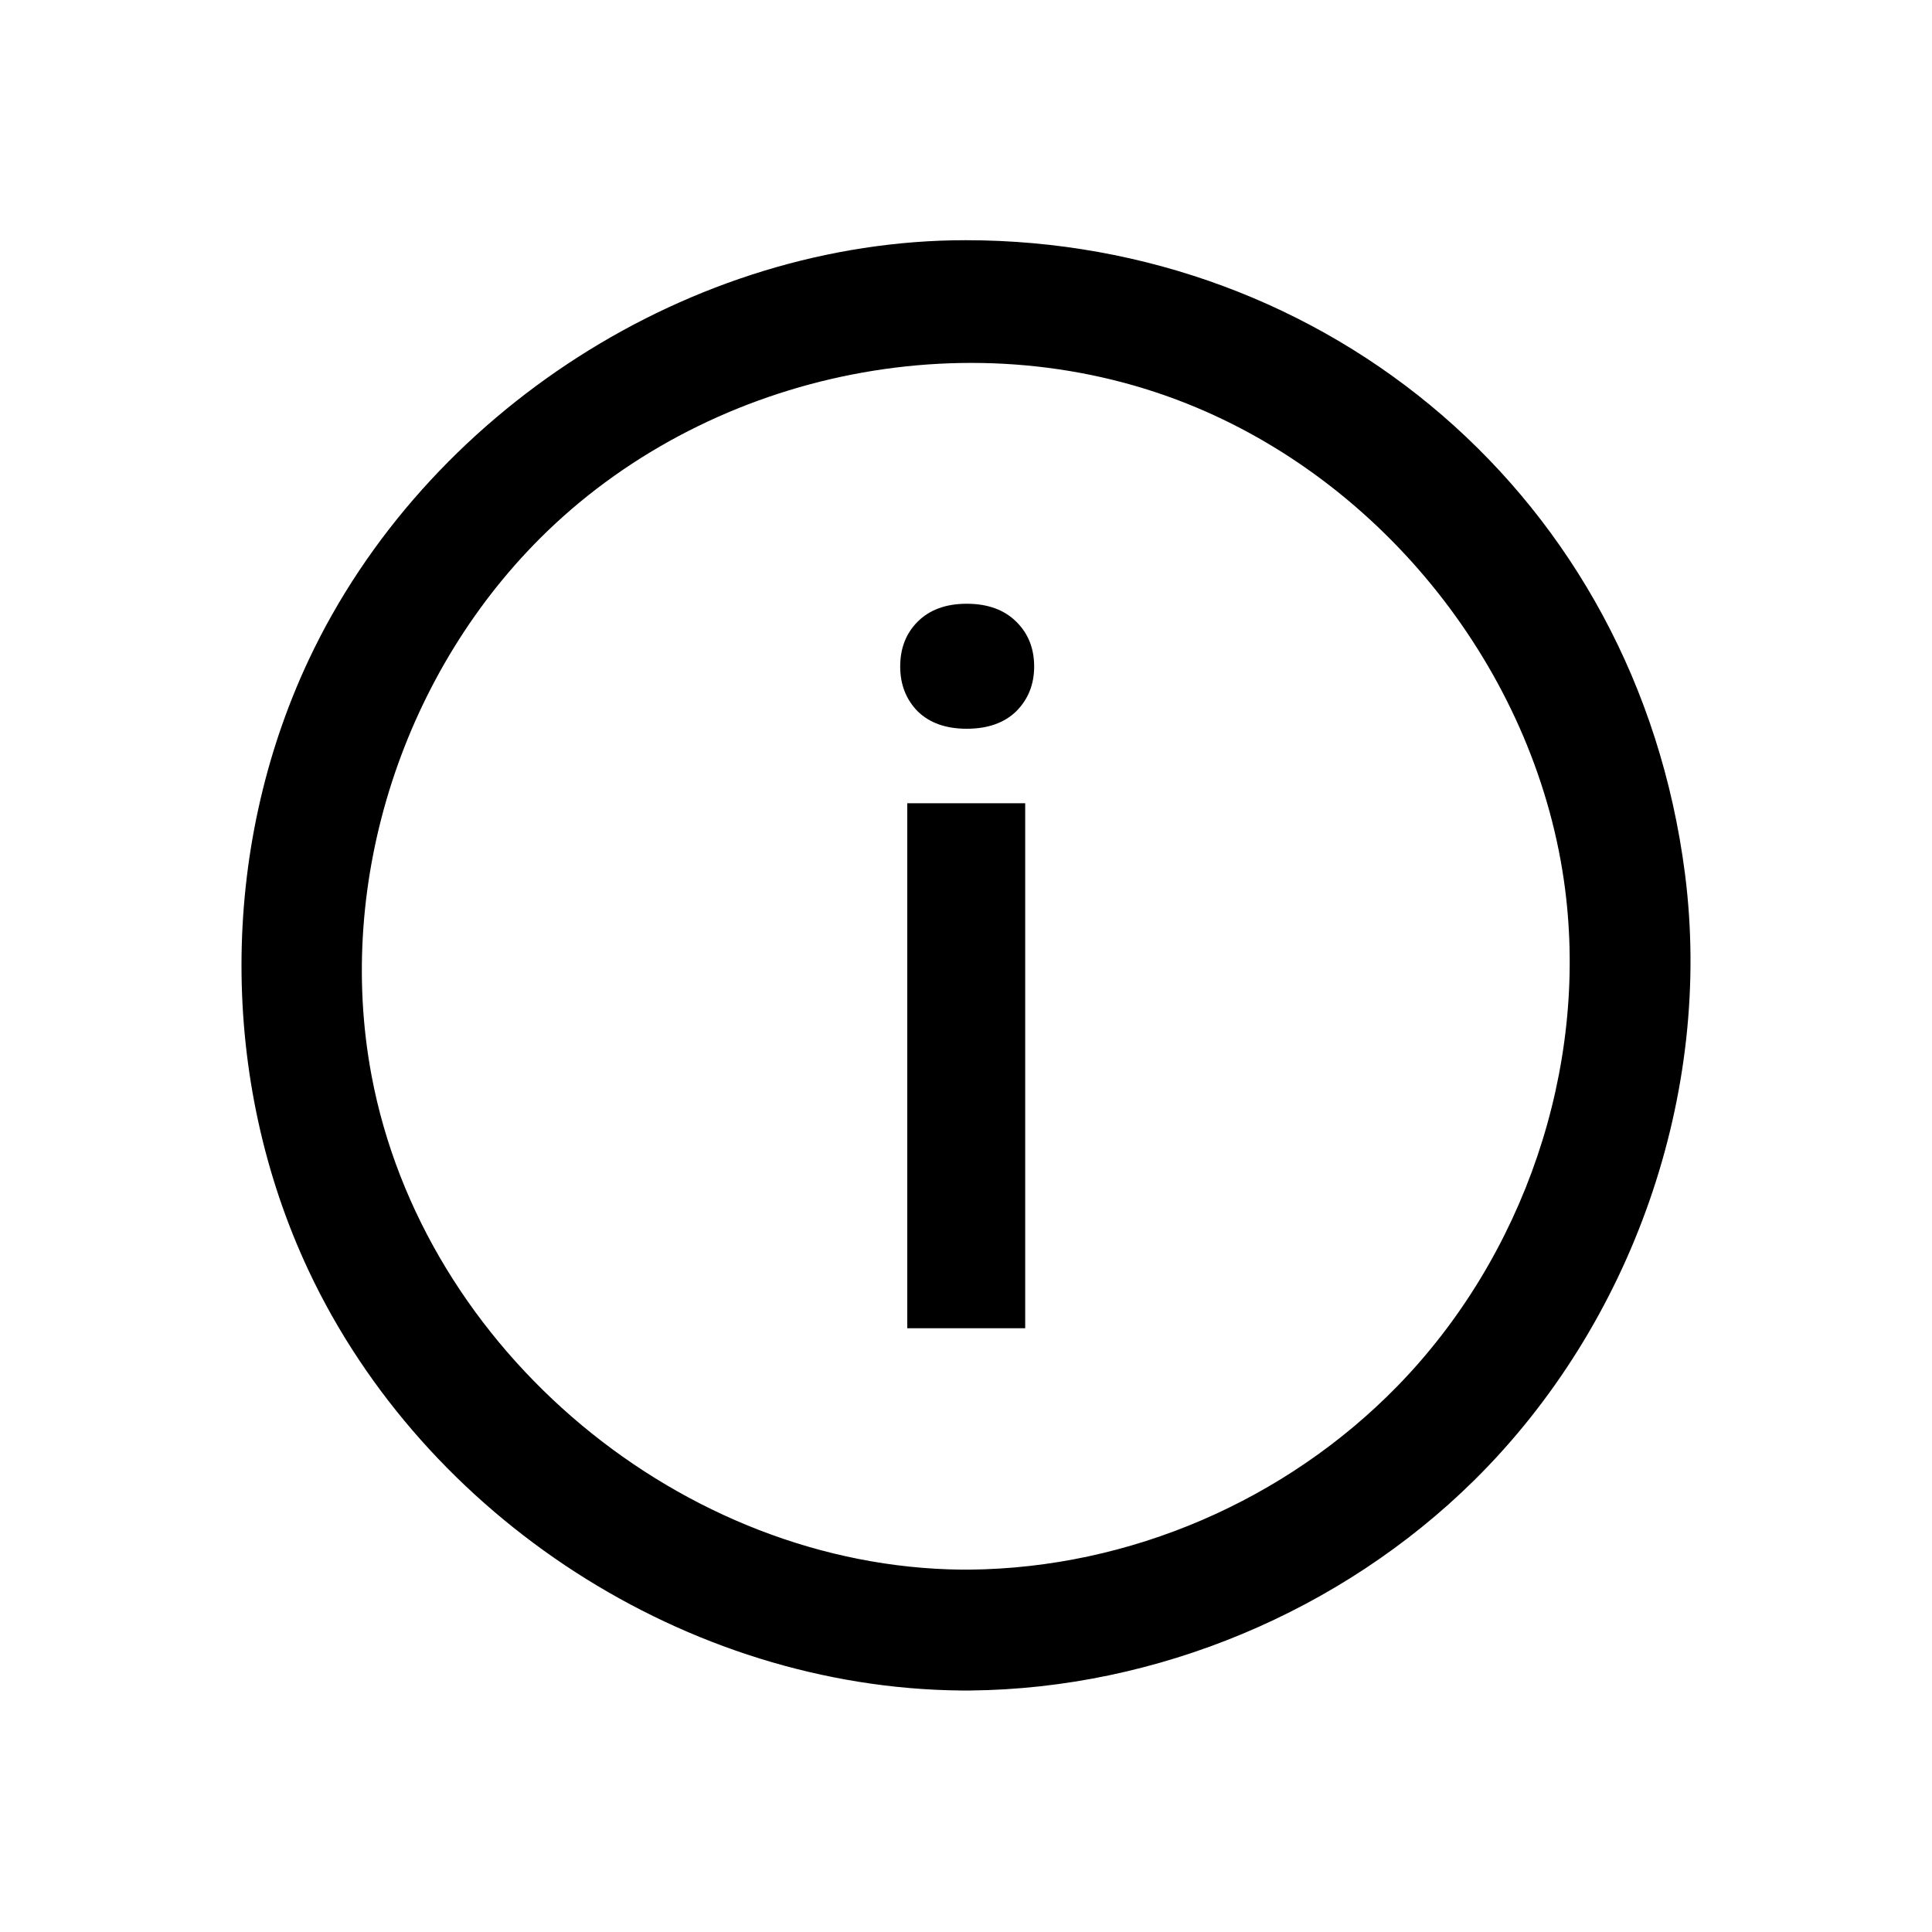
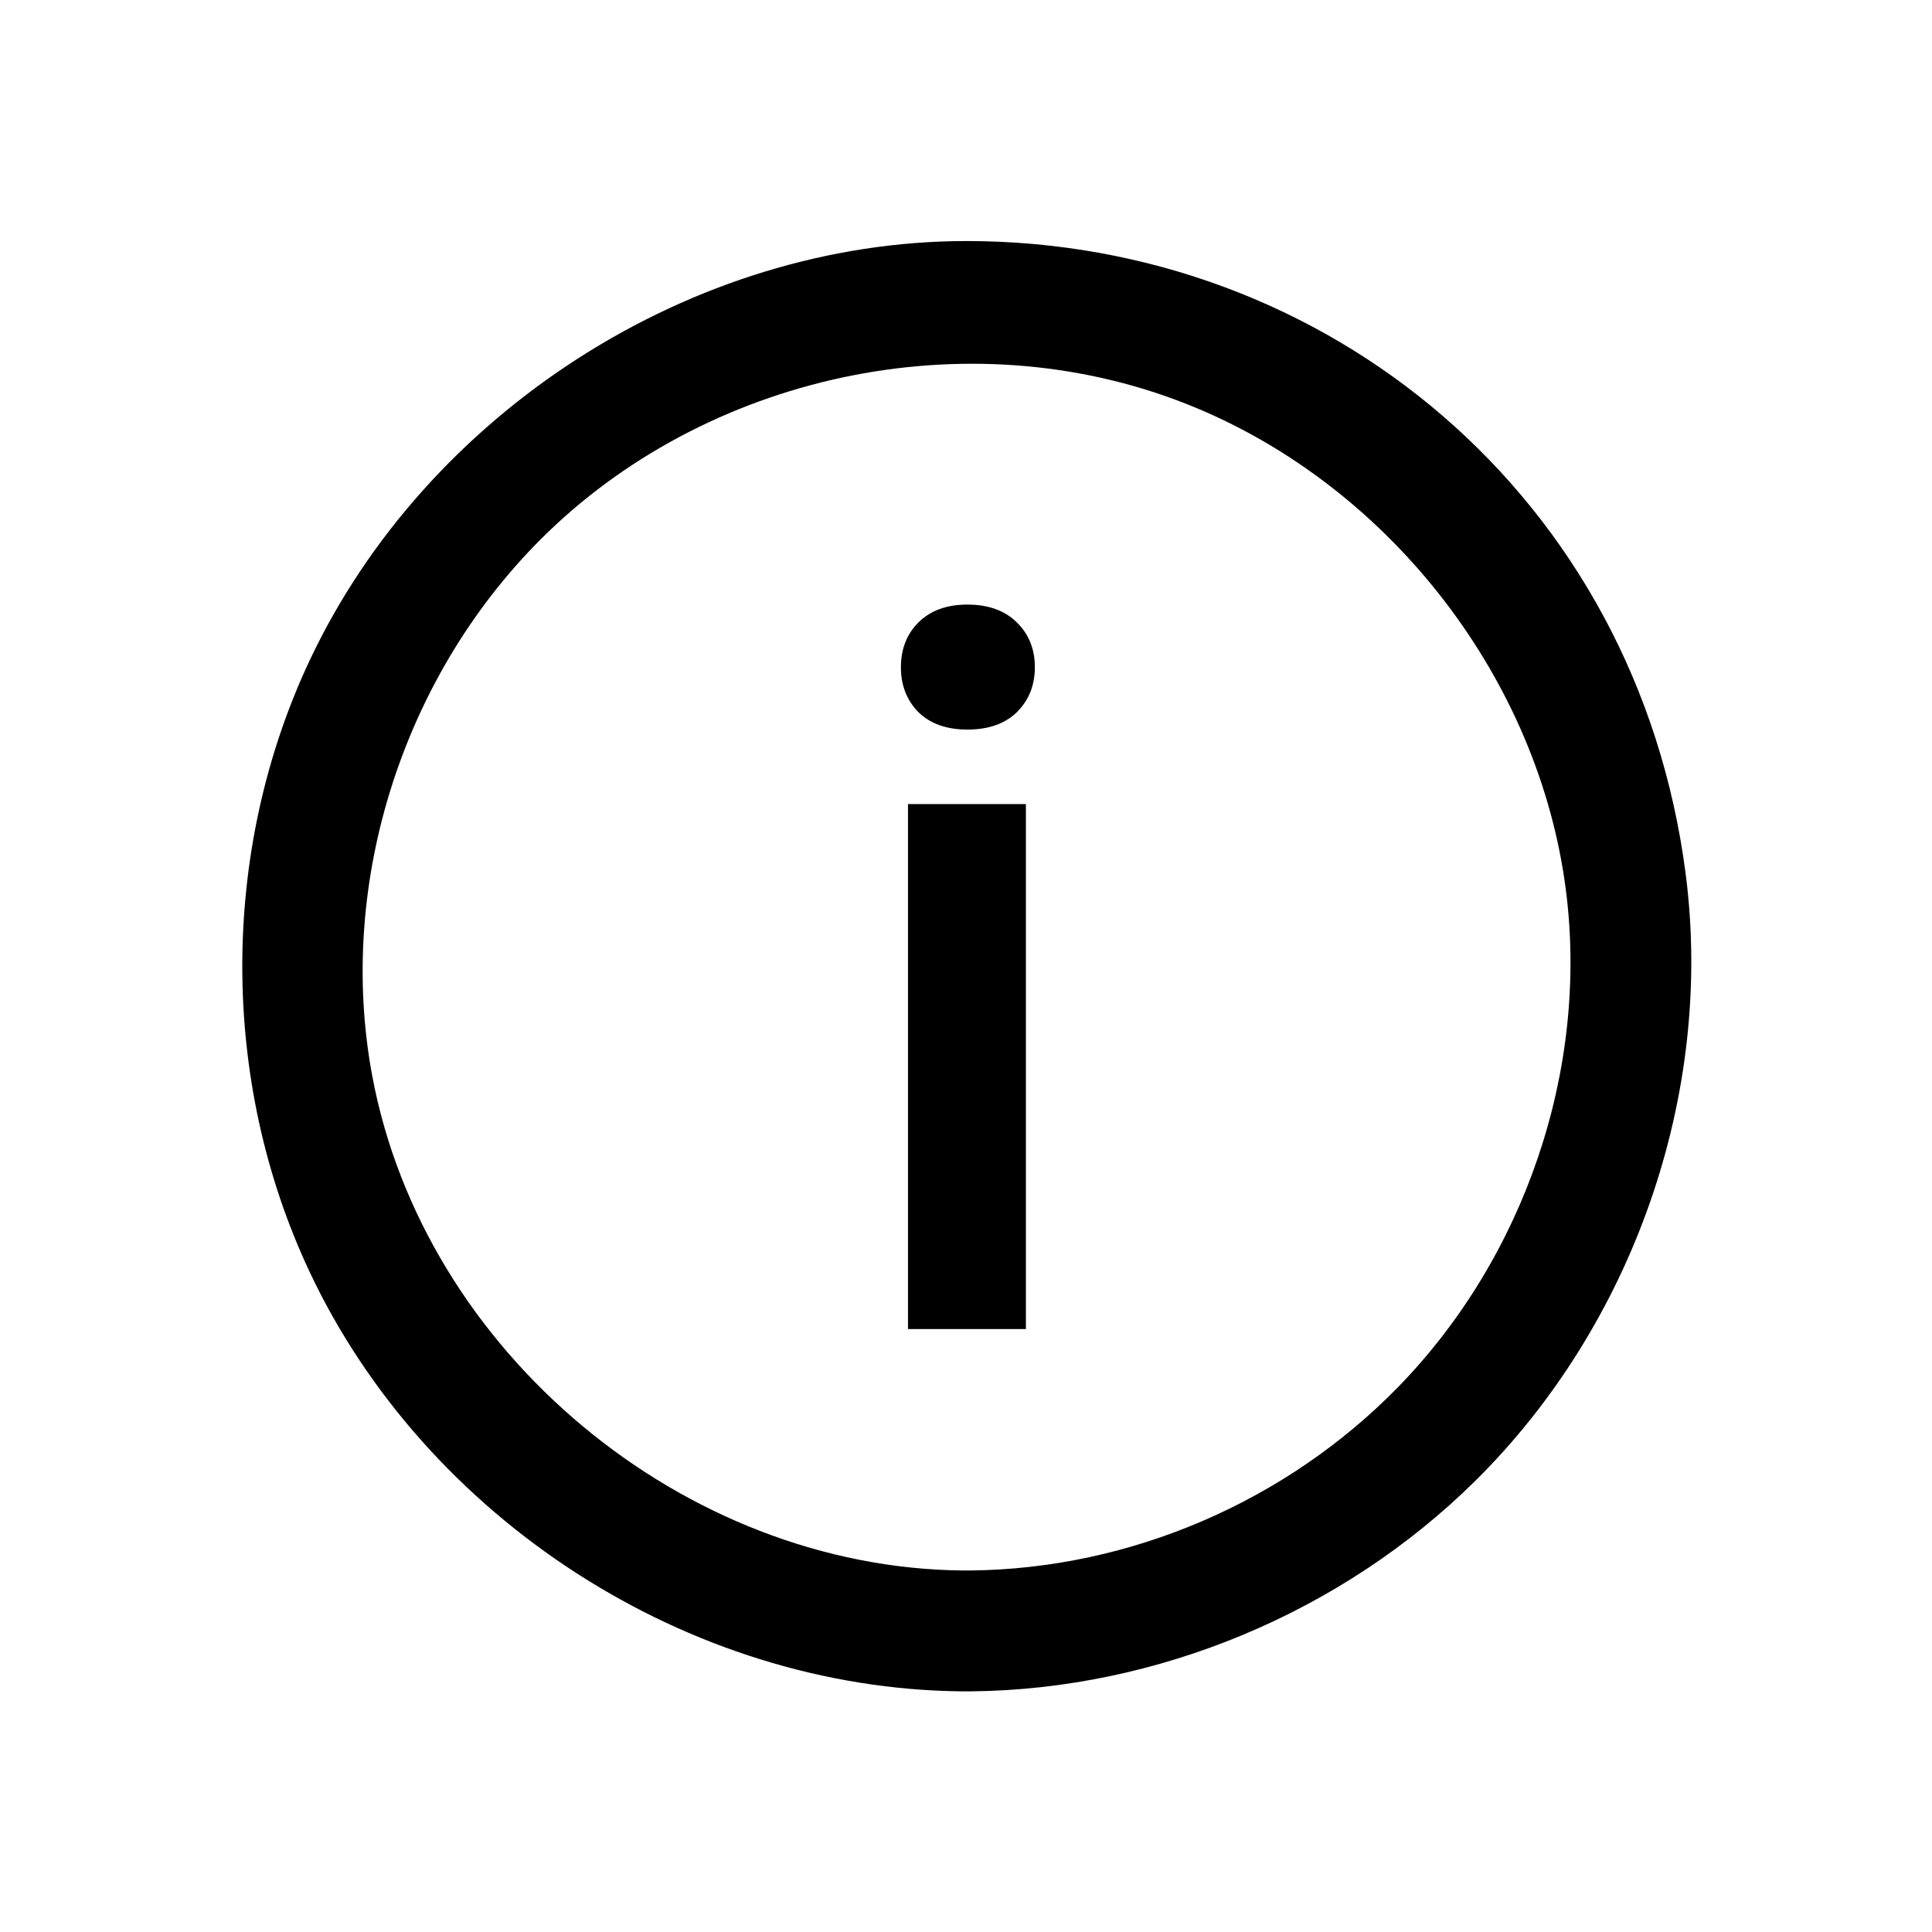
- <svg xmlns="http://www.w3.org/2000/svg" width="100%" height="100%" viewBox="0 0 64 64" version="1.1" xml:space="preserve" style="fill-rule:evenodd;clip-rule:evenodd;stroke-linejoin:round;stroke-miterlimit:1.414;">
-   <g id="info">
-     <path d="M32.142,56c6.179,-0.06 12.297,-2.62 16.696,-6.967c5.225,-5.163 7.916,-12.803 6.978,-20.096c-1.609,-12.499 -11.883,-20.98 -23.828,-20.98c-9.075,0 -17.896,5.677 -21.765,13.909c-2.961,6.303 -2.967,13.911 0,20.225c3.842,8.174 12.517,13.821 21.61,13.909c0.103,0 0.206,0 0.309,0Zm-0.283,-4.004c-9.23,-0.089 -17.841,-7.226 -19.553,-16.377c-1.208,-6.452 1.071,-13.434 5.818,-18.016c5.543,-5.35 14.253,-7.142 21.496,-4.109c6.481,2.713 11.331,9.013 12.225,15.954c0.766,5.95 -1.369,12.185 -5.565,16.48c-3.68,3.767 -8.841,6.017 -14.164,6.068c-0.085,0 -0.171,0 -0.257,0Z" style="fill-rule:nonzero;" />
-     <text x="27.803px" y="44px" style="font-family:'Roboto-Medium', 'Roboto';font-weight:500;font-size:32.922px;">i</text>
+ <svg xmlns="http://www.w3.org/2000/svg" width="100%" height="100%" viewBox="0 0 64 64" version="1.1" xml:space="preserve" style="fill-rule:evenodd;clip-rule:evenodd;stroke-linejoin:round;stroke-miterlimit:2;">
+   <rect id="Icons" x="-576" y="-64" width="1280" height="800" style="fill:none;" />
+   <g id="Icons1">
+     <g id="Strike" />
+     <g id="H1" />
+     <g id="H2" />
+     <g id="H3" />
+     <g id="list-ul" />
+     <g id="list-ol" />
+     <g id="list-task" />
+     <g id="trash" />
+     <g id="vertical-menu" />
+     <g id="horizontal-menu" />
+     <g id="sidebar-2" />
+     <g id="Pen" />
+     <g id="Pen1" />
+     <g id="clock" />
+     <g id="external-link" />
+     <g id="hr" />
+     <g id="info">
+       <path d="M32.168,56.028c6.18,-0.06 12.297,-2.62 16.697,-6.967c5.224,-5.163 7.915,-12.803 6.977,-20.096c-1.609,-12.499 -11.883,-20.98 -23.828,-20.98c-9.075,0 -17.896,5.677 -21.764,13.909c-2.962,6.303 -2.968,13.911 0,20.225c3.841,8.174 12.517,13.821 21.61,13.909c0.103,0 0.205,0 0.308,0Zm-0.283,-4.004c-9.23,-0.089 -17.841,-7.227 -19.553,-16.378c-1.207,-6.452 1.071,-13.433 5.818,-18.015c5.543,-5.35 14.253,-7.142 21.496,-4.11c6.481,2.714 11.331,9.014 12.225,15.955c0.766,5.949 -1.369,12.185 -5.565,16.48c-3.68,3.767 -8.841,6.017 -14.163,6.068c-0.086,0 -0.172,0 -0.258,0Z" style="fill-rule:nonzero;" />
+       <text x="27.829px" y="44.028px" style="font-family:'Roboto-Medium', 'Roboto';font-weight:500;font-size:32.922px;">i</text>
+     </g>
+     <g id="warning" />
+     <g id="plus-circle" />
+     <g id="minus-circle" />
+     <g id="vue" />
+     <g id="cog" />
+     <g id="logo" />
+     <g id="eye-slash" />
+     <g id="eye" />
+     <g id="toggle-off" />
+     <g id="shredder" />
+     <g id="spinner--loading--dots-" />
+     <g id="react" />
  </g>
</svg>
